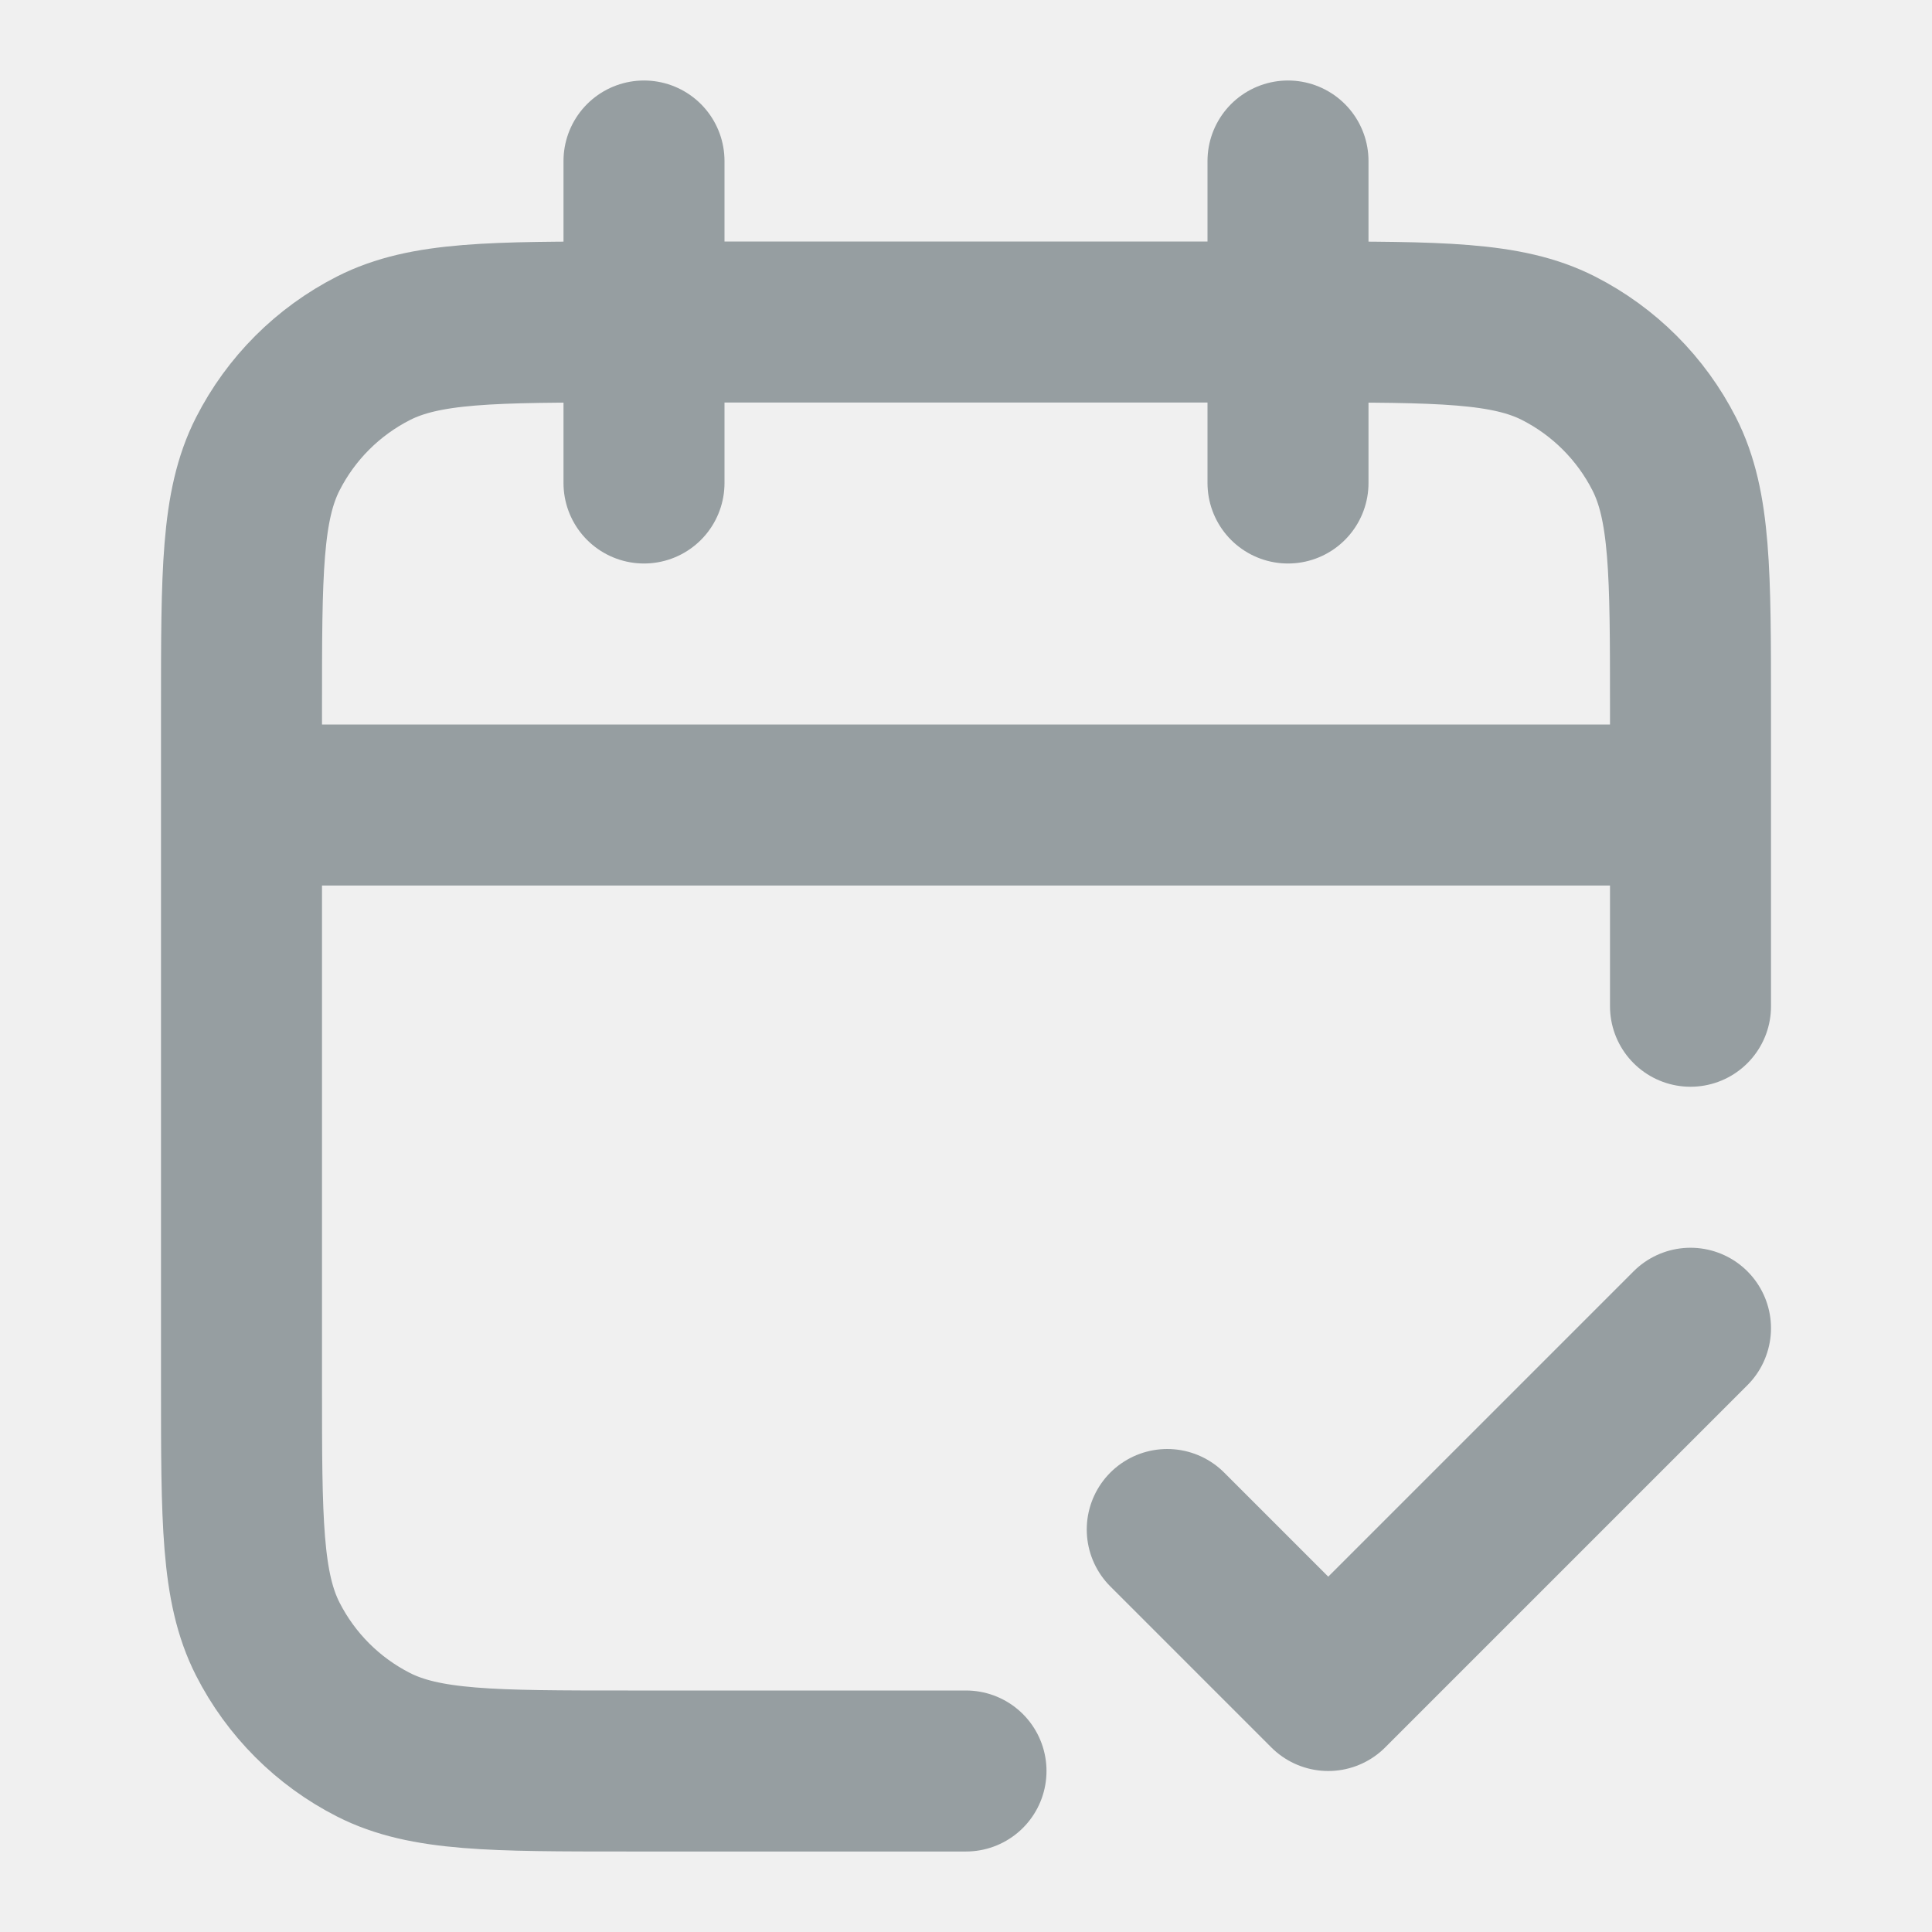
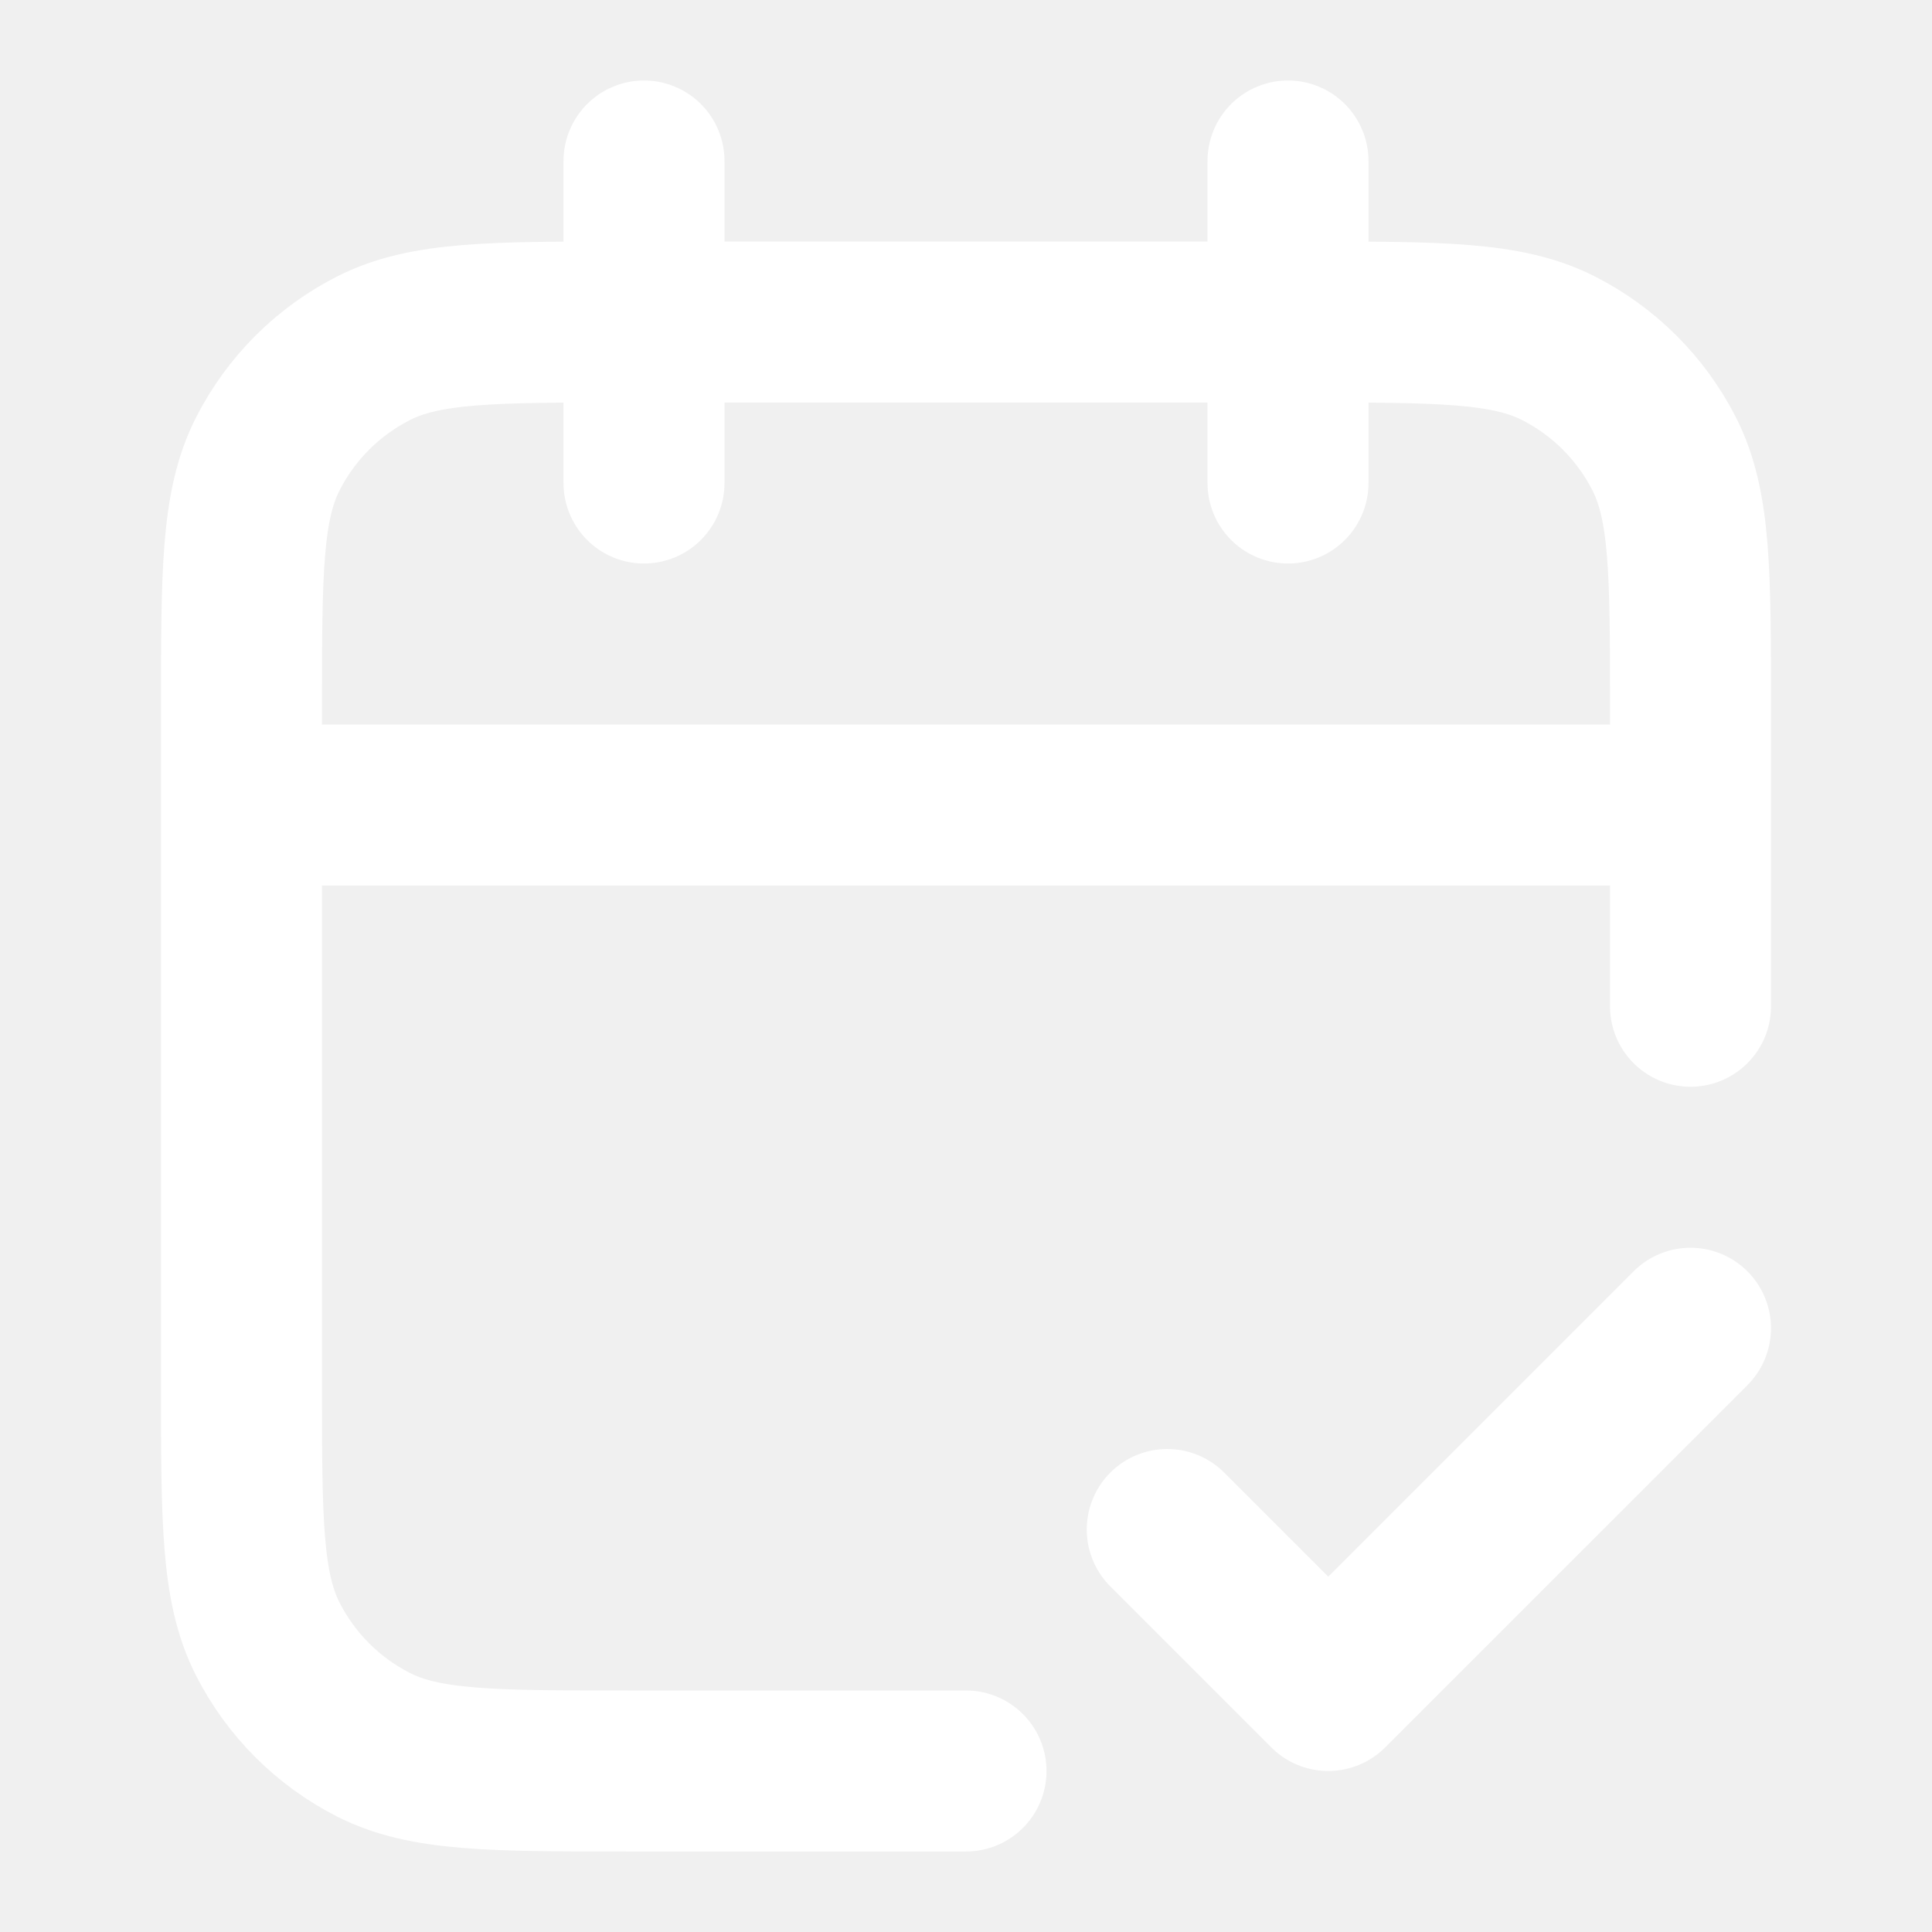
<svg xmlns="http://www.w3.org/2000/svg" width="18" height="18" viewBox="0 0 18 18" fill="none">
-   <path d="M15.75 7.5H2.25M15.75 9.375V6.6C15.75 5.34 15.75 4.71 15.505 4.229C15.289 3.805 14.945 3.461 14.521 3.245C14.04 3 13.41 3 12.15 3H5.85C4.59 3 3.96 3 3.479 3.245C3.055 3.461 2.711 3.805 2.495 4.229C2.25 4.71 2.25 5.34 2.25 6.6V12.9C2.25 14.16 2.25 14.79 2.495 15.271C2.711 15.695 3.055 16.039 3.479 16.255C3.96 16.5 4.59 16.5 5.85 16.5H9M12 1.5V4.5M6 1.5V4.5M10.875 14.25L12.375 15.75L15.75 12.375" stroke="#969EA1" stroke-width="1.5" stroke-linecap="round" stroke-linejoin="round" />
+   <path d="M15.75 7.5H2.25M15.75 9.375V6.6C15.75 5.34 15.75 4.71 15.505 4.229C15.289 3.805 14.945 3.461 14.521 3.245C14.04 3 13.41 3 12.15 3H5.85C4.59 3 3.96 3 3.479 3.245C3.055 3.461 2.711 3.805 2.495 4.229C2.25 4.71 2.25 5.34 2.25 6.6V12.9C2.25 14.16 2.25 14.79 2.495 15.271C2.711 15.695 3.055 16.039 3.479 16.255C3.96 16.5 4.59 16.5 5.85 16.5H9M12 1.5V4.5M6 1.5V4.5M10.875 14.25L12.375 15.75L15.75 12.375" stroke="#FFF" stroke-width="1.5" stroke-linecap="round" stroke-linejoin="round" />
</svg>
